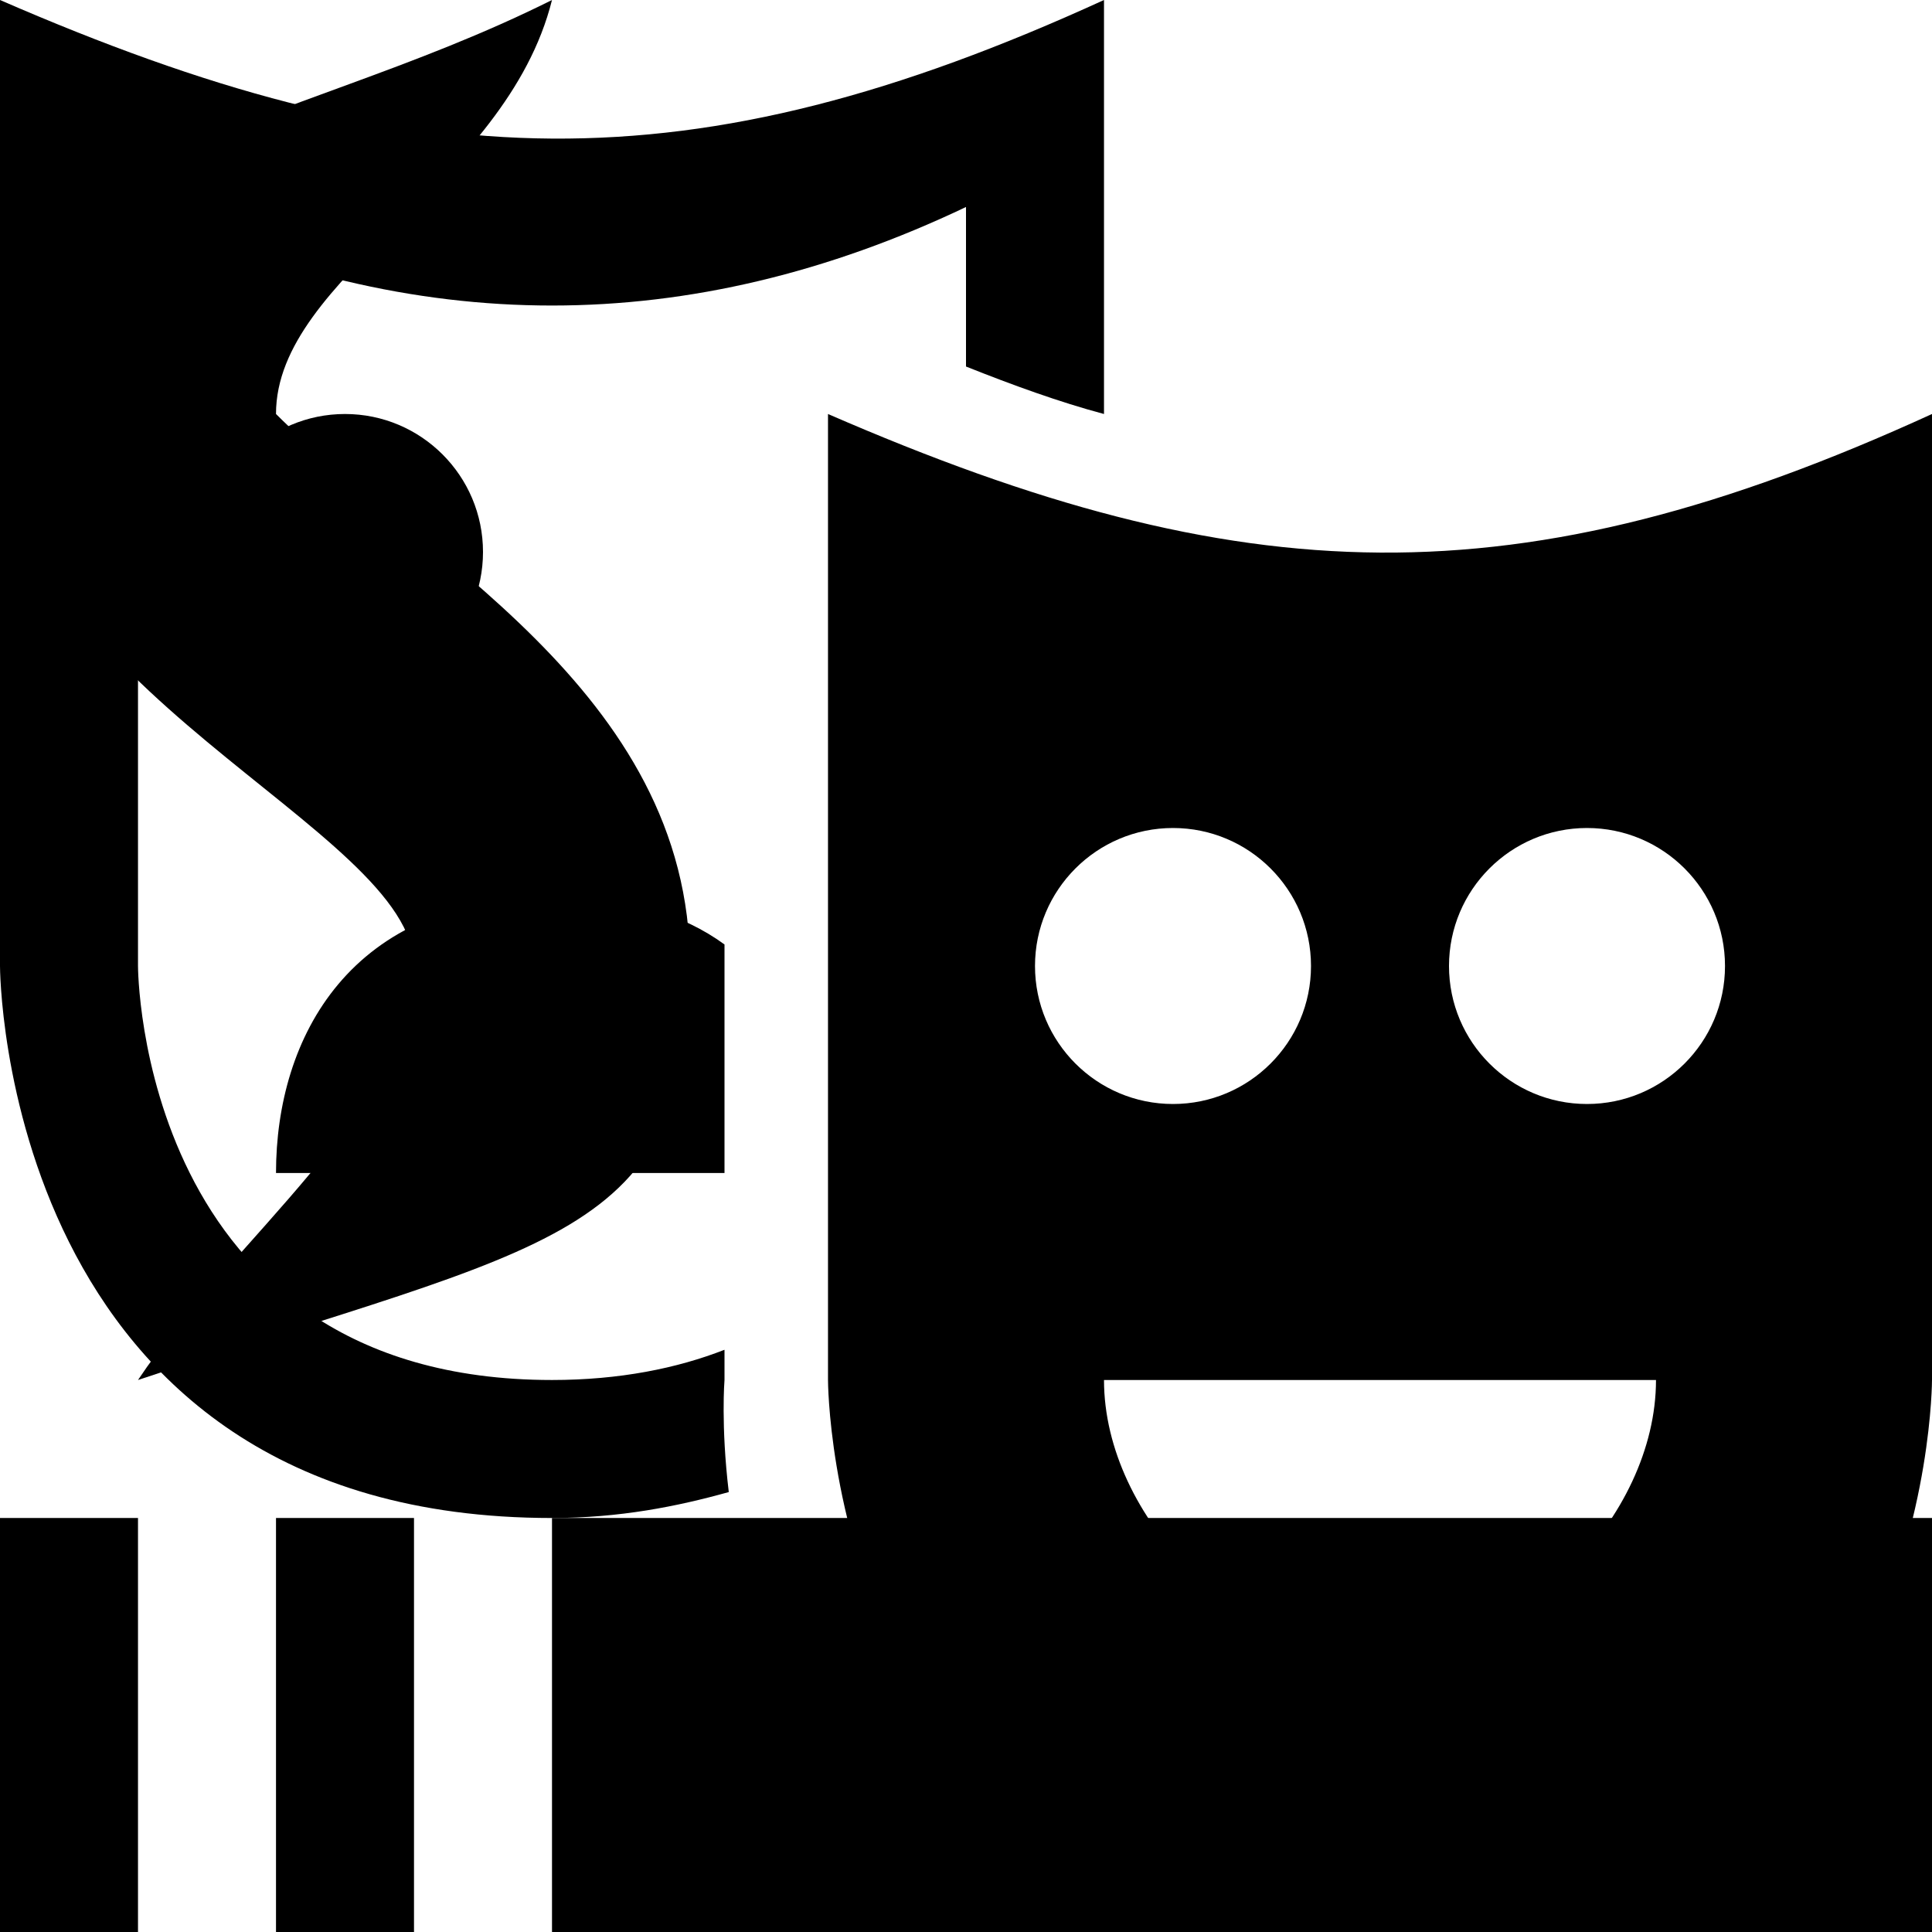
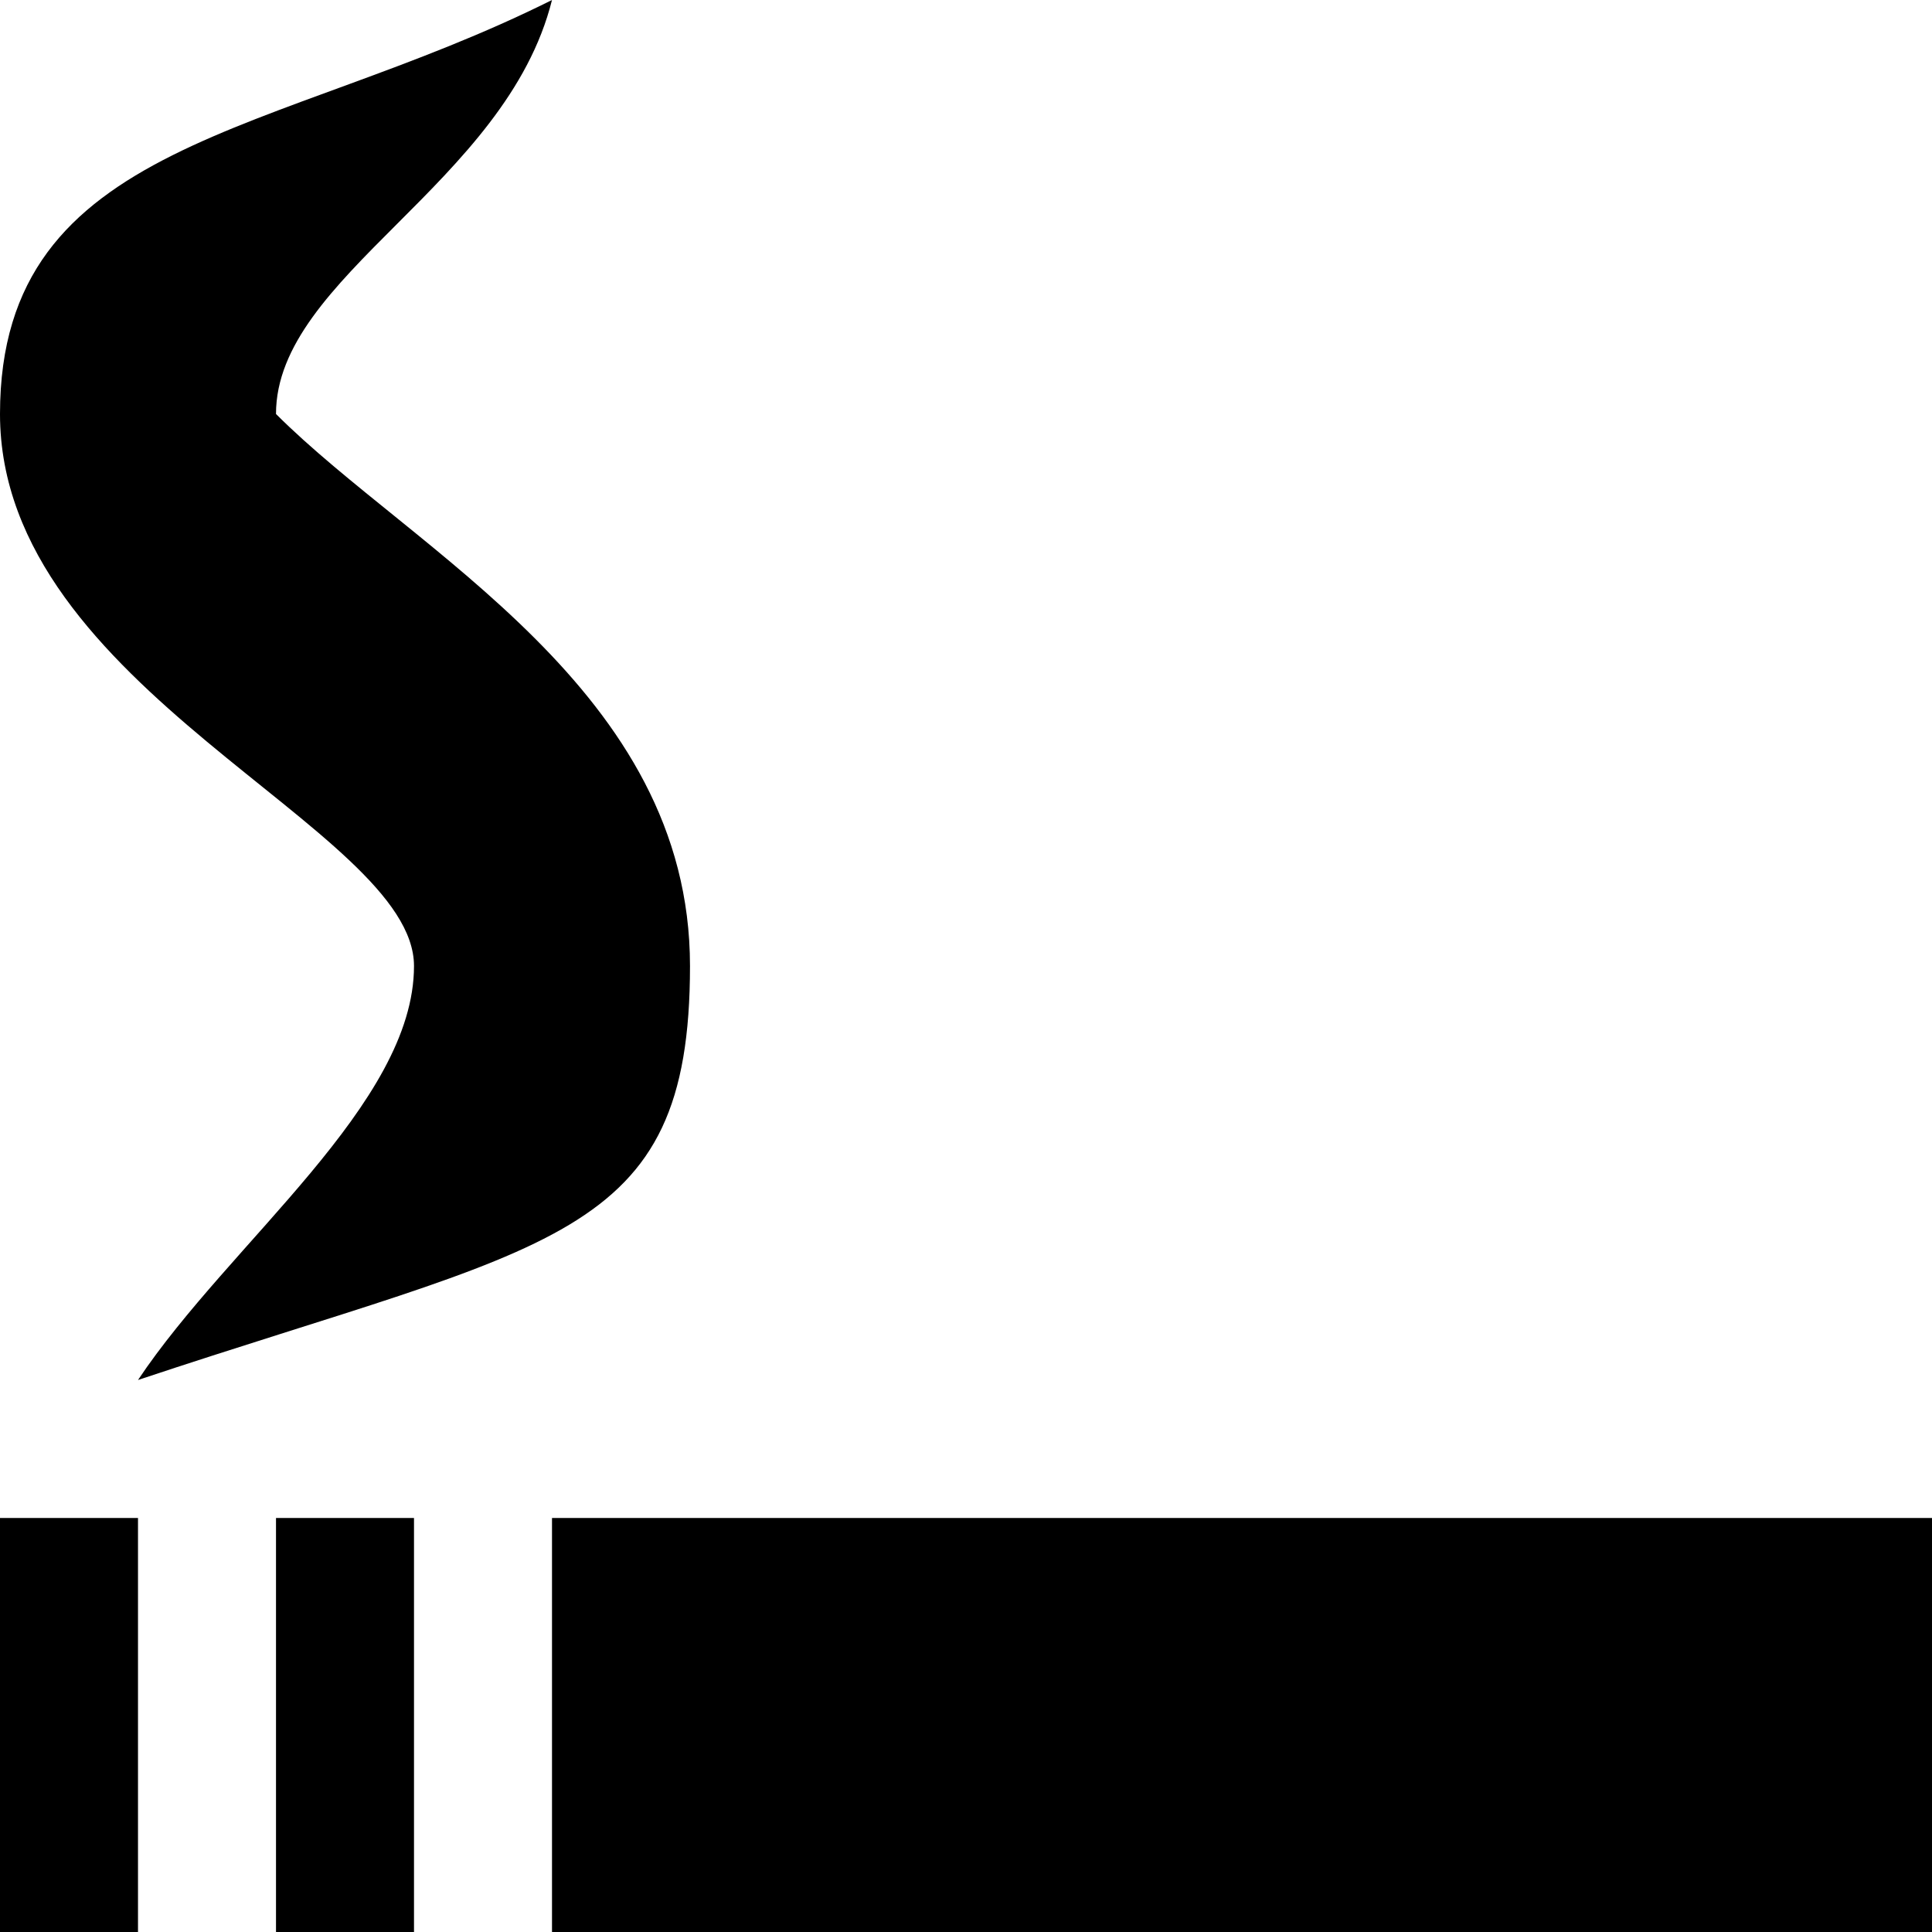
<svg xmlns="http://www.w3.org/2000/svg" version="1.1" id="svg2" x="0px" y="0px" width="14" height="14" viewBox="0 0 14 14" enable-background="new 0 0 580 580" xml:space="preserve">
  <defs id="defs11" />
  <rect width="14" height="14" x="0" y="0" id="canvas" style="fill:none;stroke:none;visibility:hidden" />
-   <path d="m 0,0 0,7 c 0,0 0,4 4,4 0.488,0 0.905,-0.083 1.281,-0.188 C 5.223,10.329 5.25,10 5.25,10 l 0,-0.219 C 4.907,9.915 4.49,10 4,10 1,10 1,7 1,7 L 1,1.5 c 2,0.952 4,0.952 6,0 L 7,2.656 C 7.334,2.789 7.677,2.914 8,3 L 8,0 C 5,1.373 3,1.305 0,0 z m 2.5,3 c -0.552,0 -1,0.448 -1,1 0,0.552 0.448,1 1,1 0.552,0 1,-0.448 1,-1 0,-0.552 -0.448,-1 -1,-1 z M 6,3 6,10 c 0,0 0,4 4,4 4,0 4,-4 4,-4 L 14,3 C 11,4.373 9,4.305 6,3 z m 2.5,3 c 0.552,0 1,0.448 1,1 0,0.552 -0.448,1 -1,1 -0.552,0 -1,-0.448 -1,-1 0,-0.552 0.448,-1 1,-1 z m 3,0 c 0.552,0 1,0.448 1,1 0,0.552 -0.448,1 -1,1 -0.552,0 -1,-0.448 -1,-1 0,-0.552 0.448,-1 1,-1 z M 4,6.5 c -1.462,0 -2,1.017 -2,2 l 3.25,0 0,-1.656 C 4.946,6.622 4.546,6.5 4,6.5 z m 4,3.5 4,0 c 0,1 -1,2 -2,2 -1,0 -2,-1 -2,-2 z" id="theatre" style="fill:#000000;fill-opacity:1;stroke:none" />
  <path d="m 2,11 1,0 0,3 -1,0 z M 1,10 C 1.667,9 3,8 3,7 3,6 0,5 0,3 0,1 2,1 4,0 3.667,1.333 2,2 2,3 3,4 5,5 5,7 5,9 4,9 1,10 Z m -1,1 1,0 0,3 -1,0 z m 14,3 -10,0 0,-3 10,0 z" style="fill:#000000;fill-opacity:1;fill-rule:evenodd;stroke:none;stroke-opacity:1" id="path3357-4" />
</svg>
